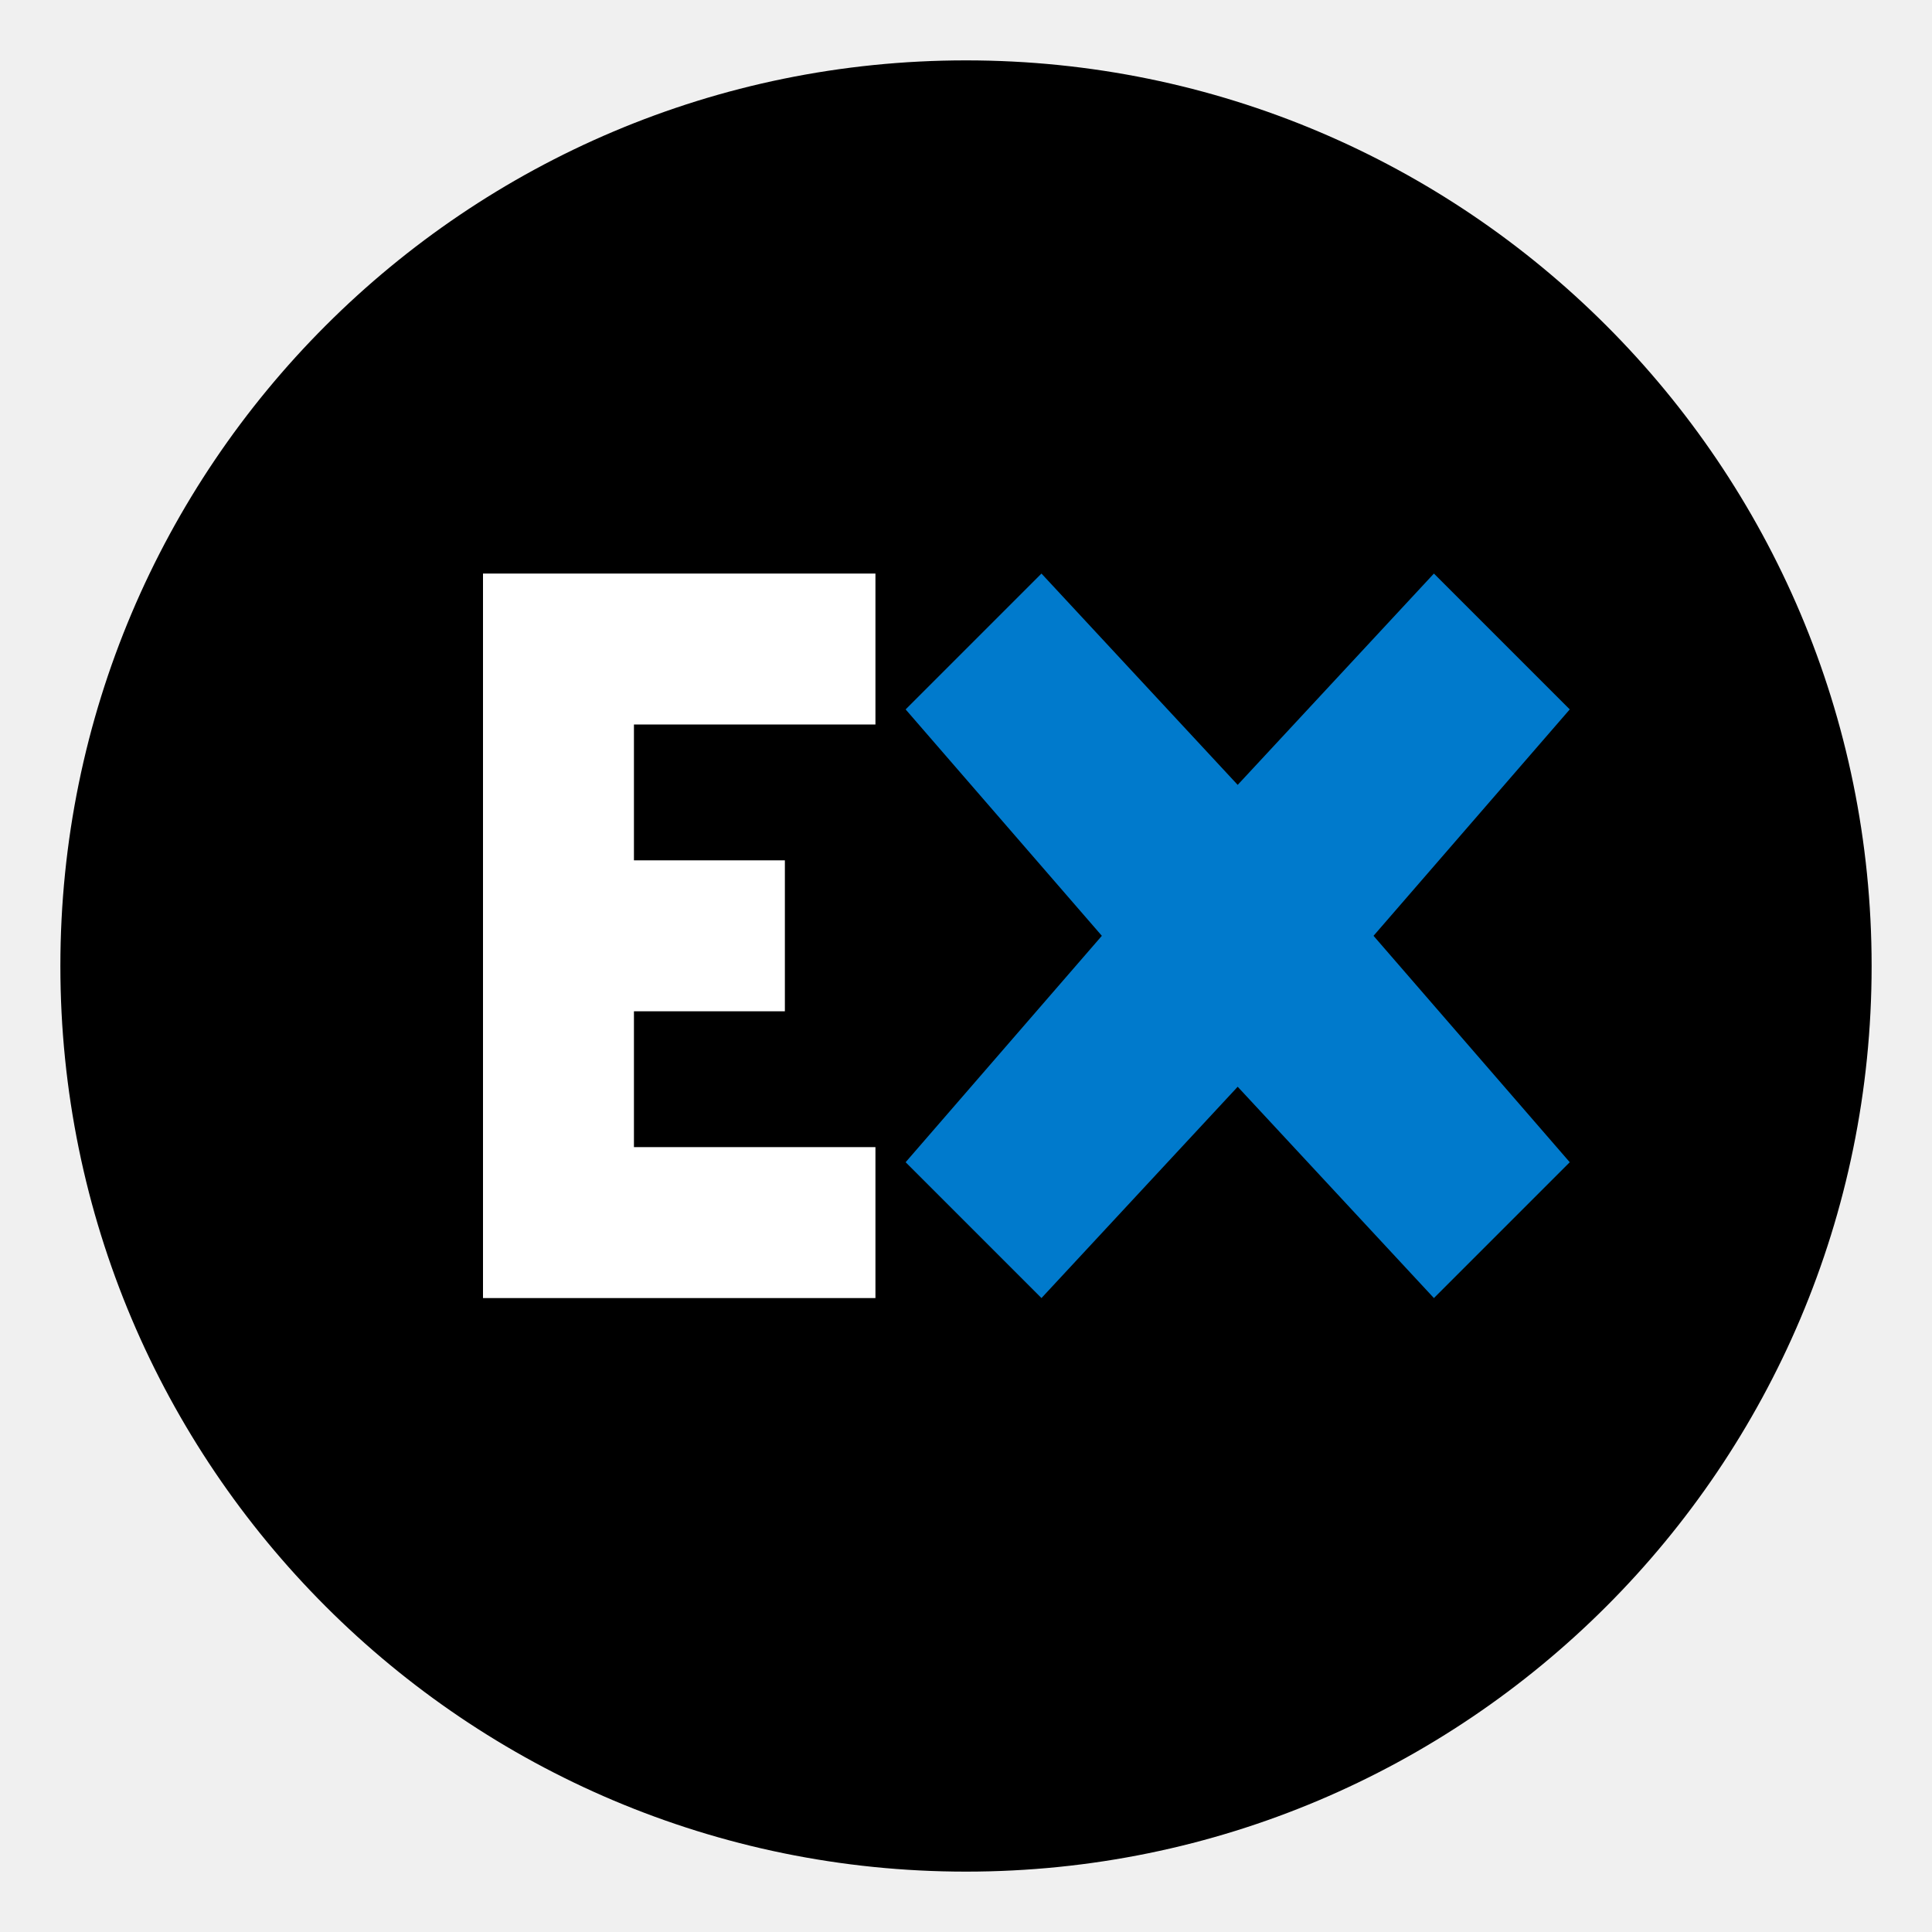
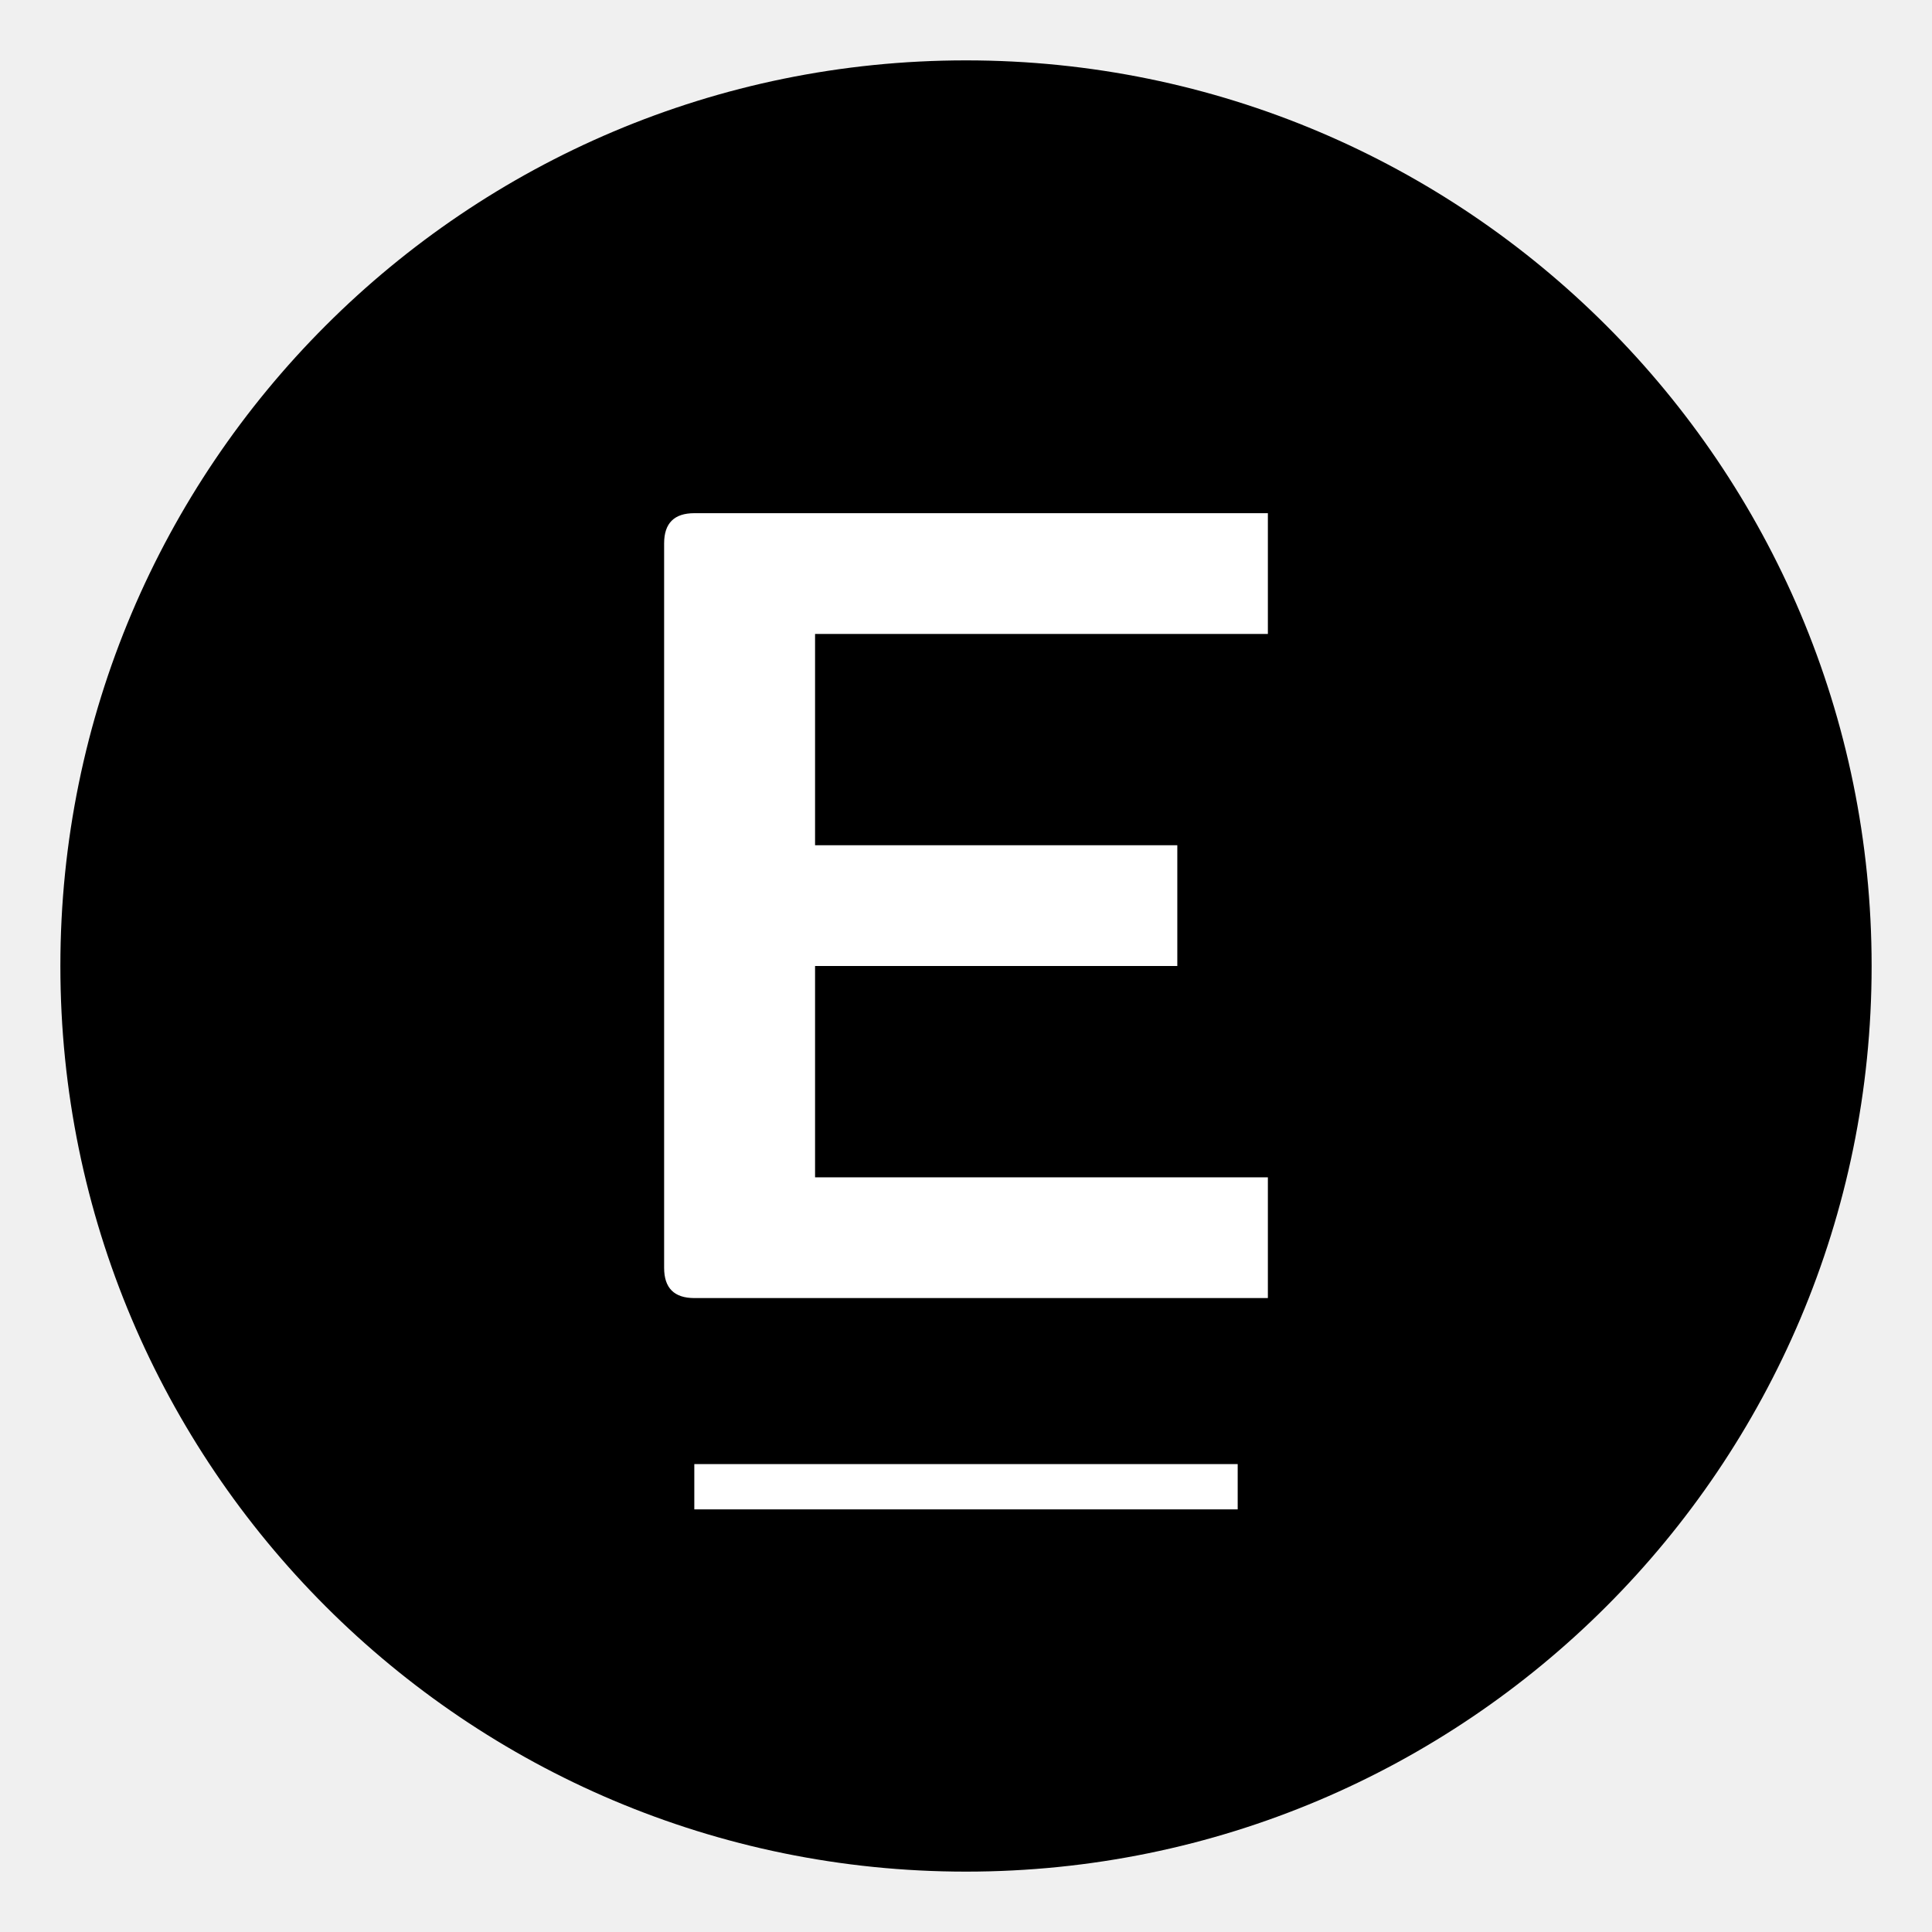
<svg xmlns="http://www.w3.org/2000/svg" width="128" height="128" viewBox="0 0 128 128" version="1.1">
  <circle cx="64" cy="64" r="60" fill="#000000" />
-   <path d="M 95,38 82,52 69,38 60,47 73,62 60,77 69,86 82,72 95,86 104,77 91,62 104,47 Z" fill="#007ACC" />
-   <path d="M 32,38 H 58 V 48 H 42 V 57 H 52 V 67 H 42 V 76 H 58 V 86 H 32 Z" fill="#FFFFFF" />
+   <path d="M 46,34          Q 44,34 44,36          L 44,84          Q 44,86 46,86          L 84,86          L 84,78          L 54,78          L 54,64          L 78,64          L 78,56          L 54,56          L 54,42          L 84,42          L 84,34          Z" fill="#FFFFFF" />
+   <path d="M 46,97 L 82,97 L 82,100 L 46,100 Z" fill="#FFFFFF" />
</svg>
